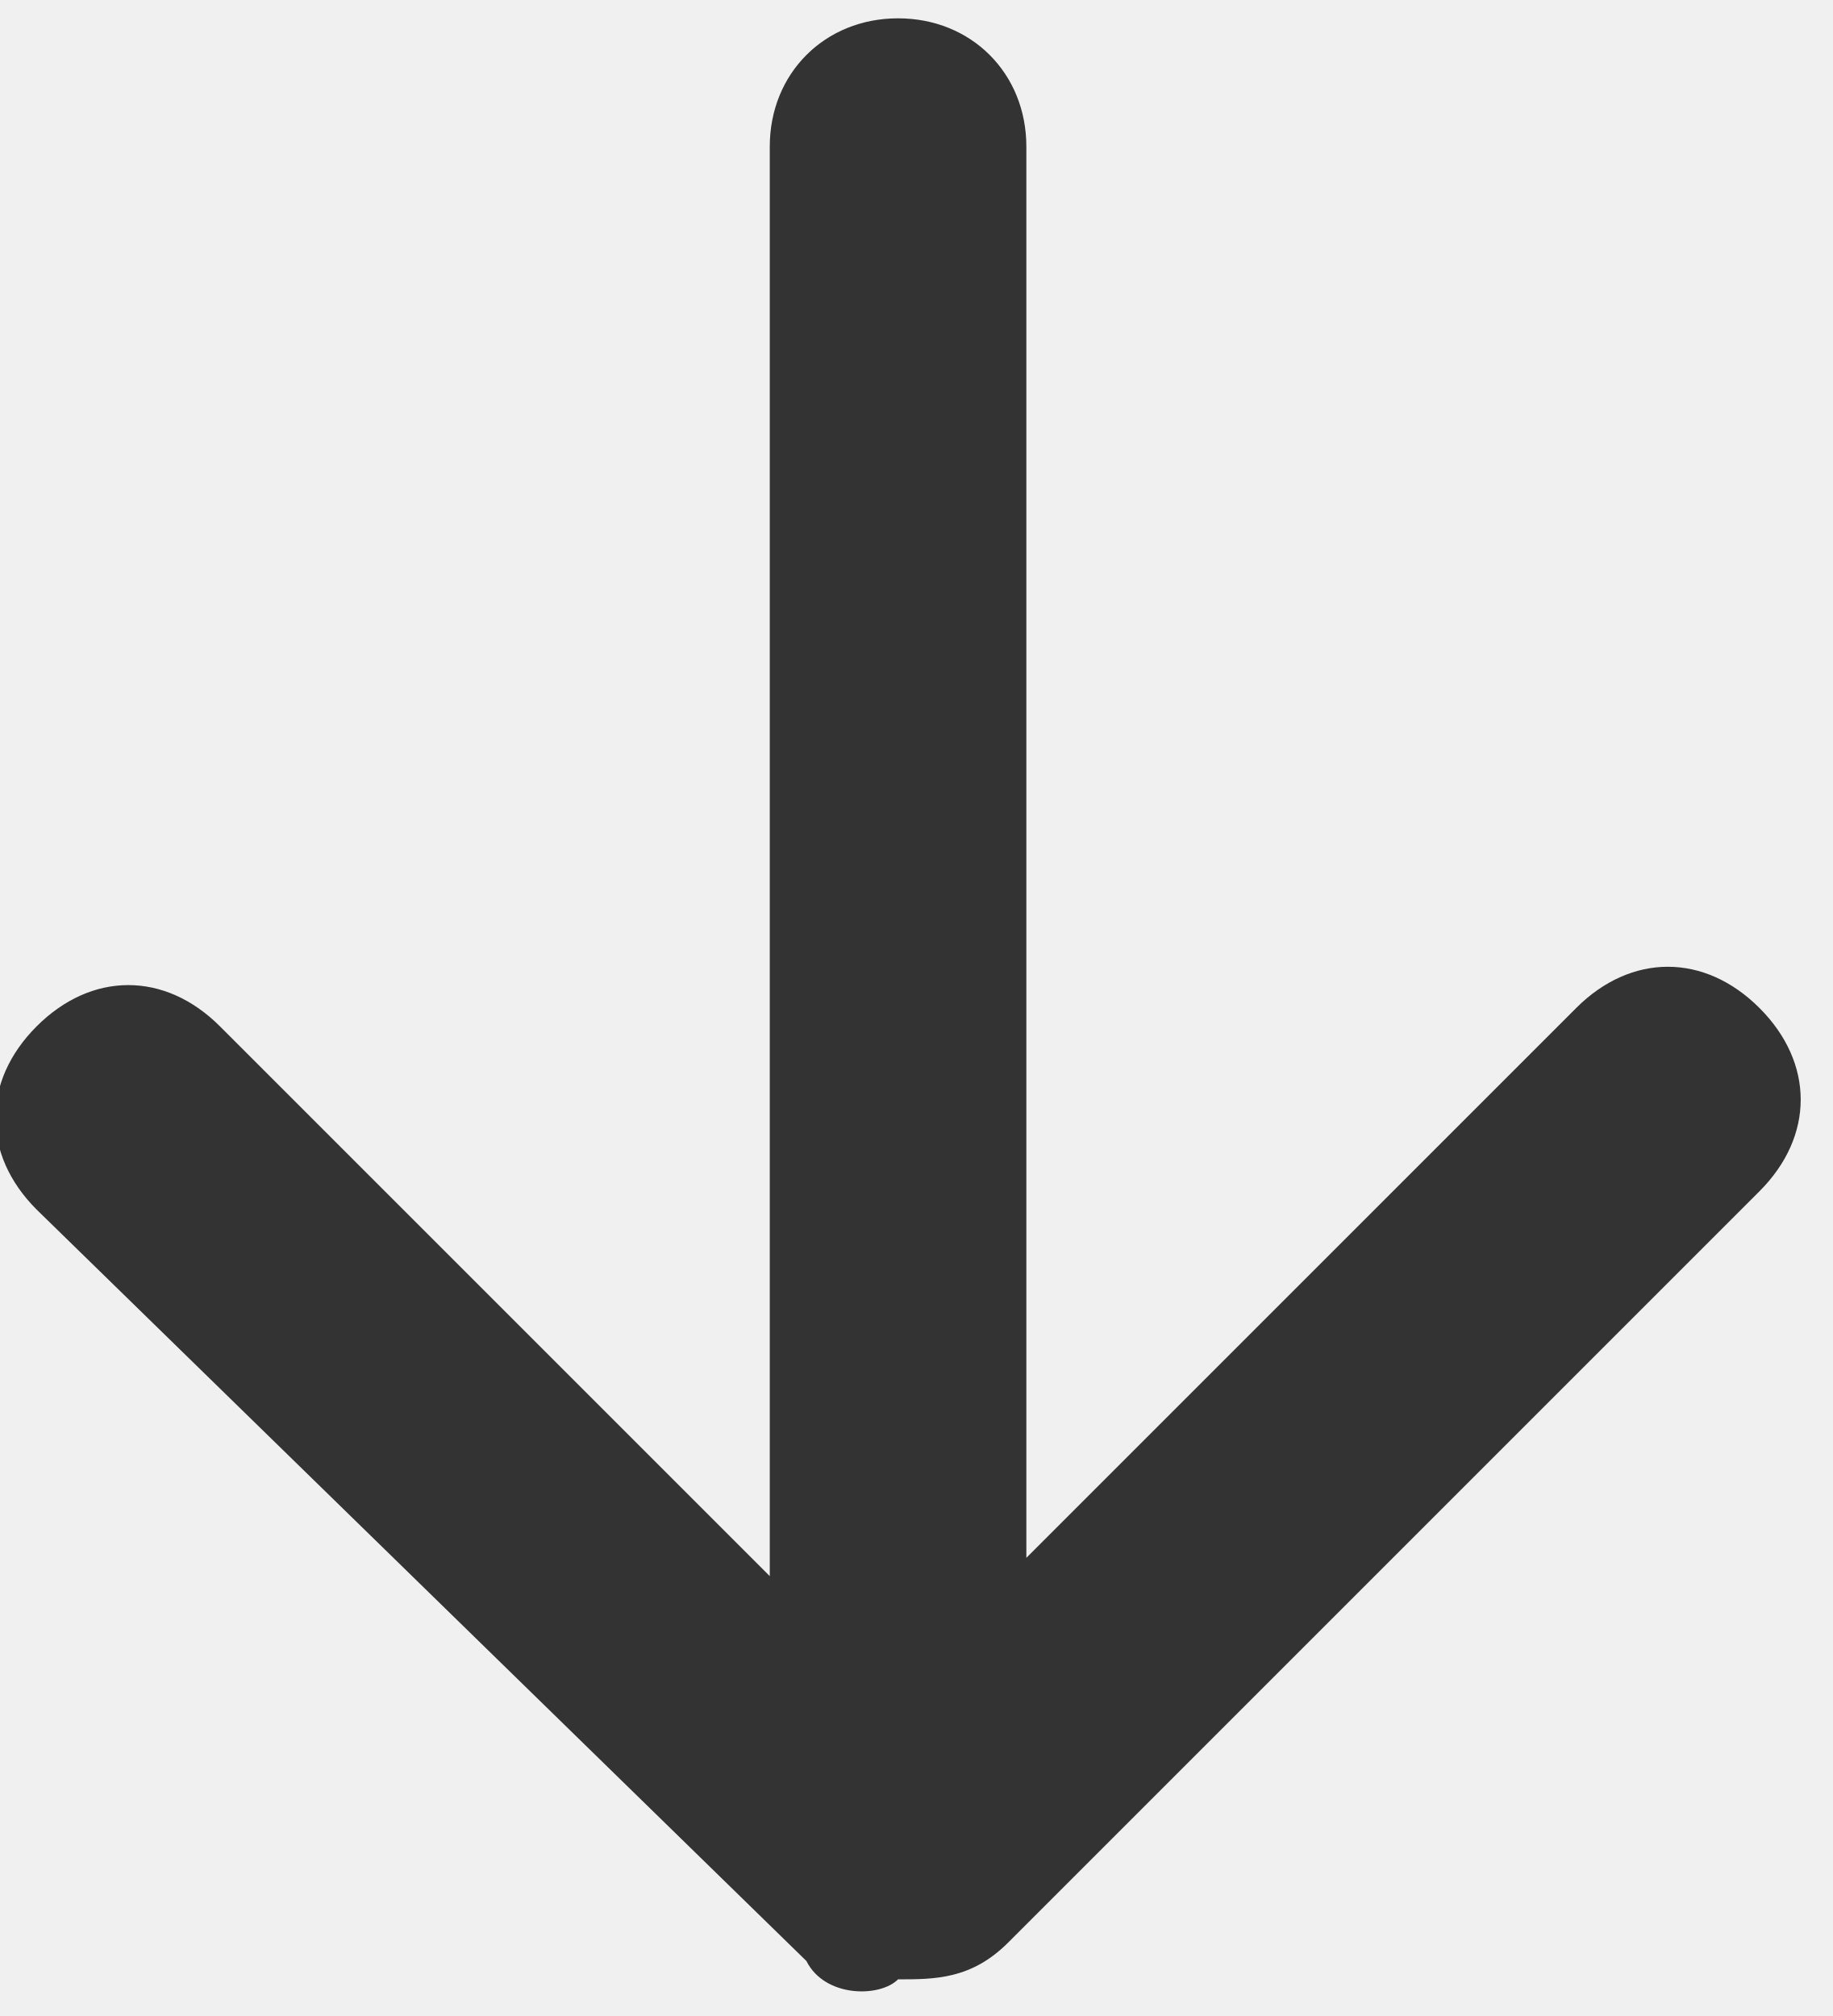
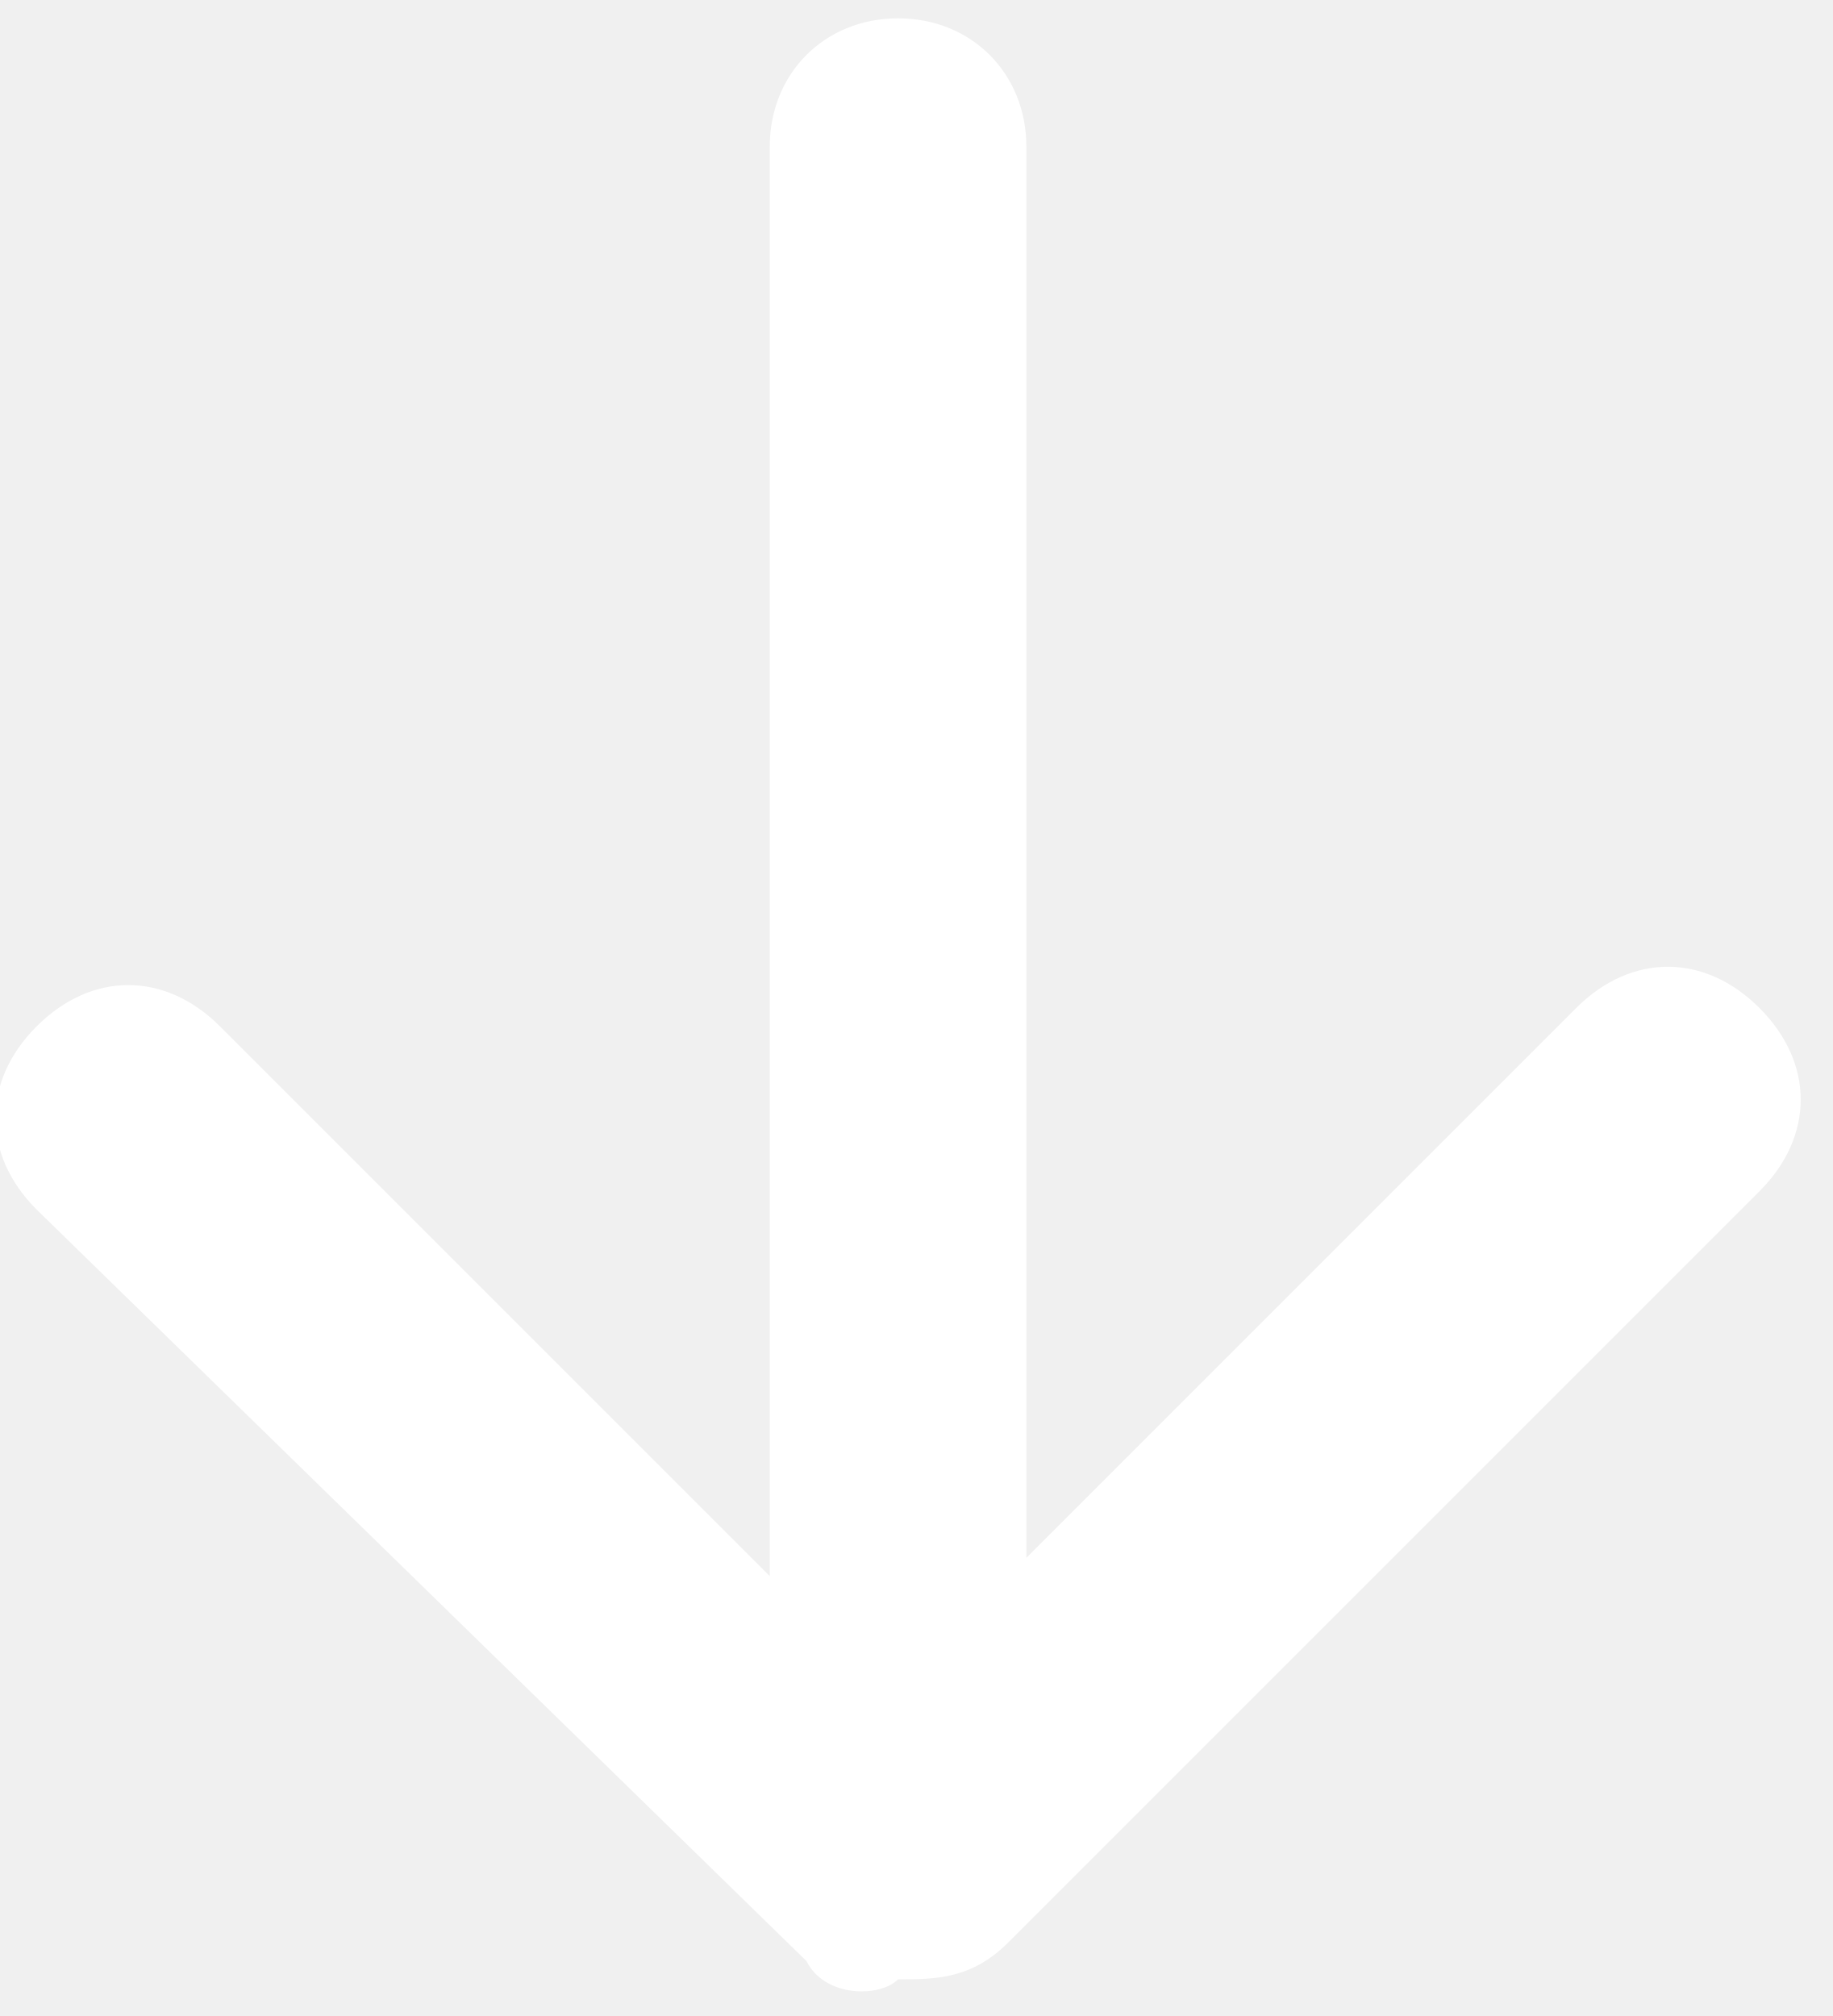
- <svg xmlns="http://www.w3.org/2000/svg" version="1.0" id="Layer_1" x="0px" y="0px" viewBox="0 0 10 11" enable-background="new 0 0 10 11" xml:space="preserve">
-   <path fill-rule="evenodd" clip-rule="evenodd" fill="#333333" d="M4.4,10.7L0.2,6.6c-0.3-0.3-0.3-0.7,0-1c0.3-0.3,0.7-0.3,1,0l3,3  V0.8c0-0.4,0.3-0.7,0.7-0.7c0.4,0,0.7,0.3,0.7,0.7v7.7l3-3c0.3-0.3,0.7-0.3,1,0c0.3,0.3,0.3,0.7,0,1l-4.1,4.1  c-0.2,0.2-0.4,0.2-0.6,0.2C4.8,10.9,4.5,10.9,4.4,10.7z" />
+ <svg xmlns="http://www.w3.org/2000/svg" version="1.1" id="Layer_1" x="0px" y="0px" viewBox="0 0 10 11" style="enable-background:new 0 0 10 11;" xml:space="preserve">
+   <style type="text/css">
+ 	.st0{fill-rule:evenodd;clip-rule:evenodd;fill:#FFFFFF;}
+ </style>
+   <path class="st0" d="M4.4,10.7L0.2,6.6c-0.3-0.3-0.3-0.7,0-1s0.7-0.3,1,0l3,3V0.8c0-0.4,0.3-0.7,0.7-0.7c0.4,0,0.7,0.3,0.7,0.7v7.7  l3-3c0.3-0.3,0.7-0.3,1,0s0.3,0.7,0,1l-4.1,4.1c-0.2,0.2-0.4,0.2-0.6,0.2C4.8,10.9,4.5,10.9,4.4,10.7z" />
</svg>
